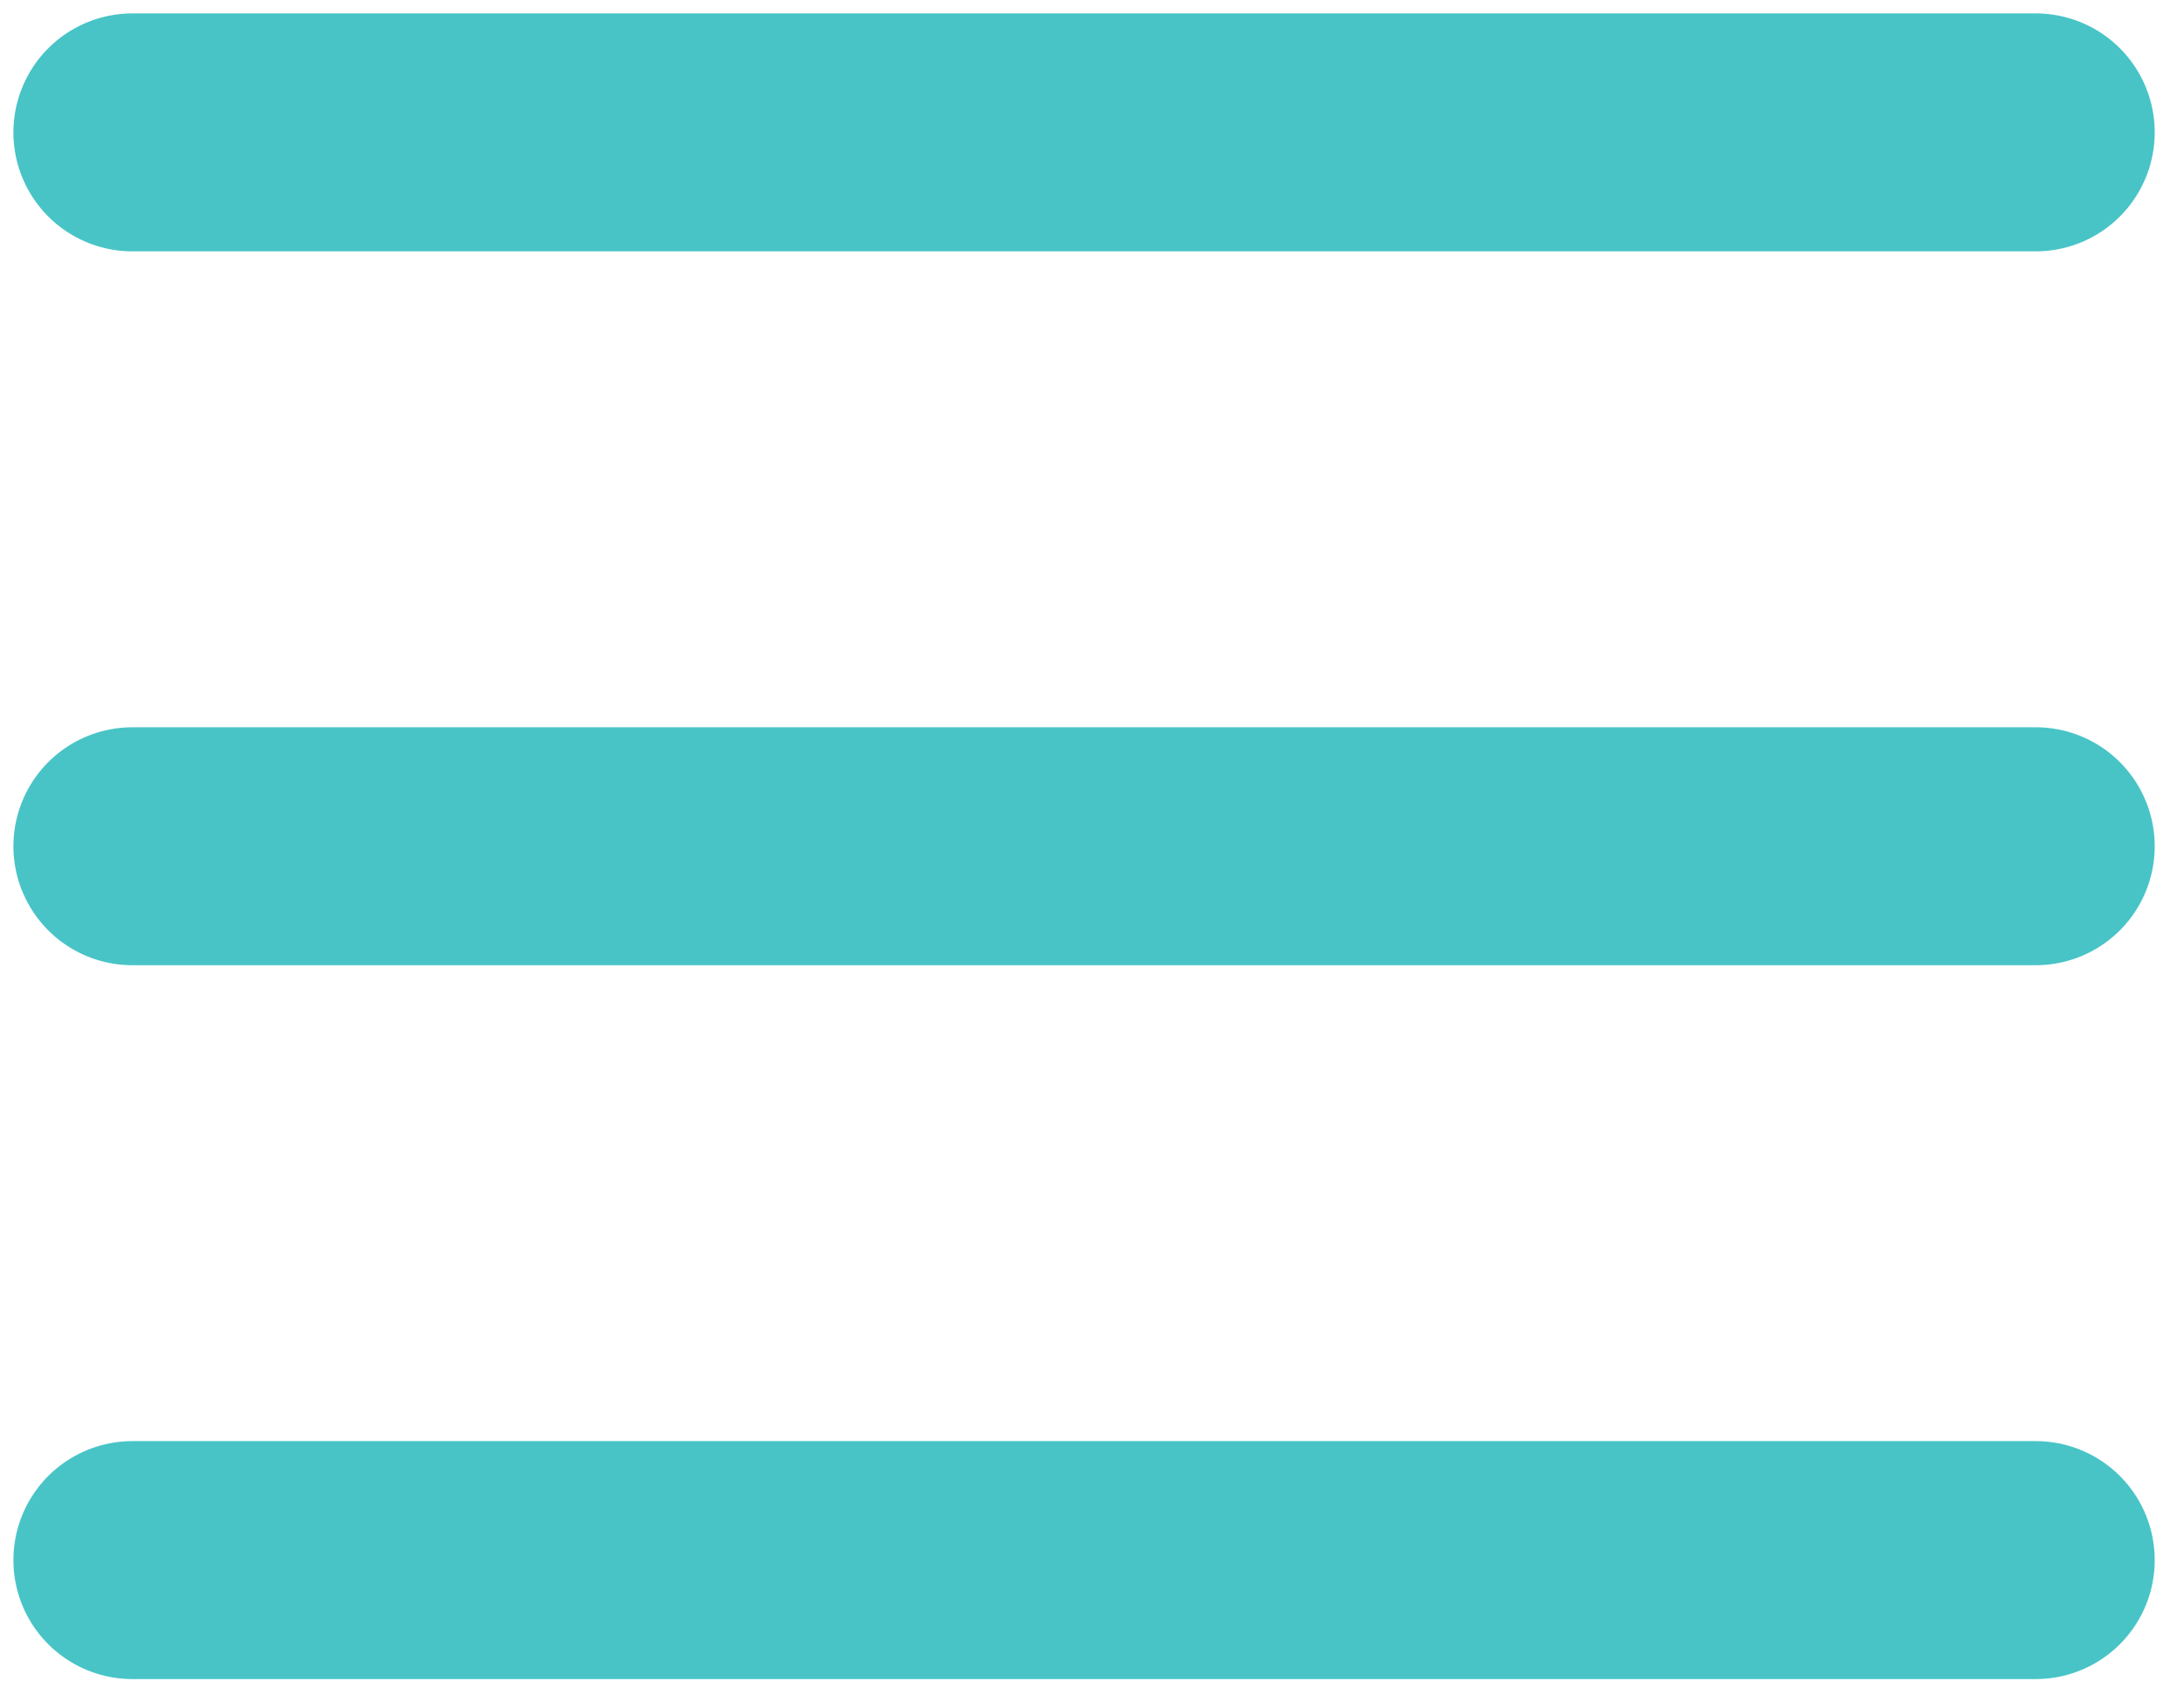
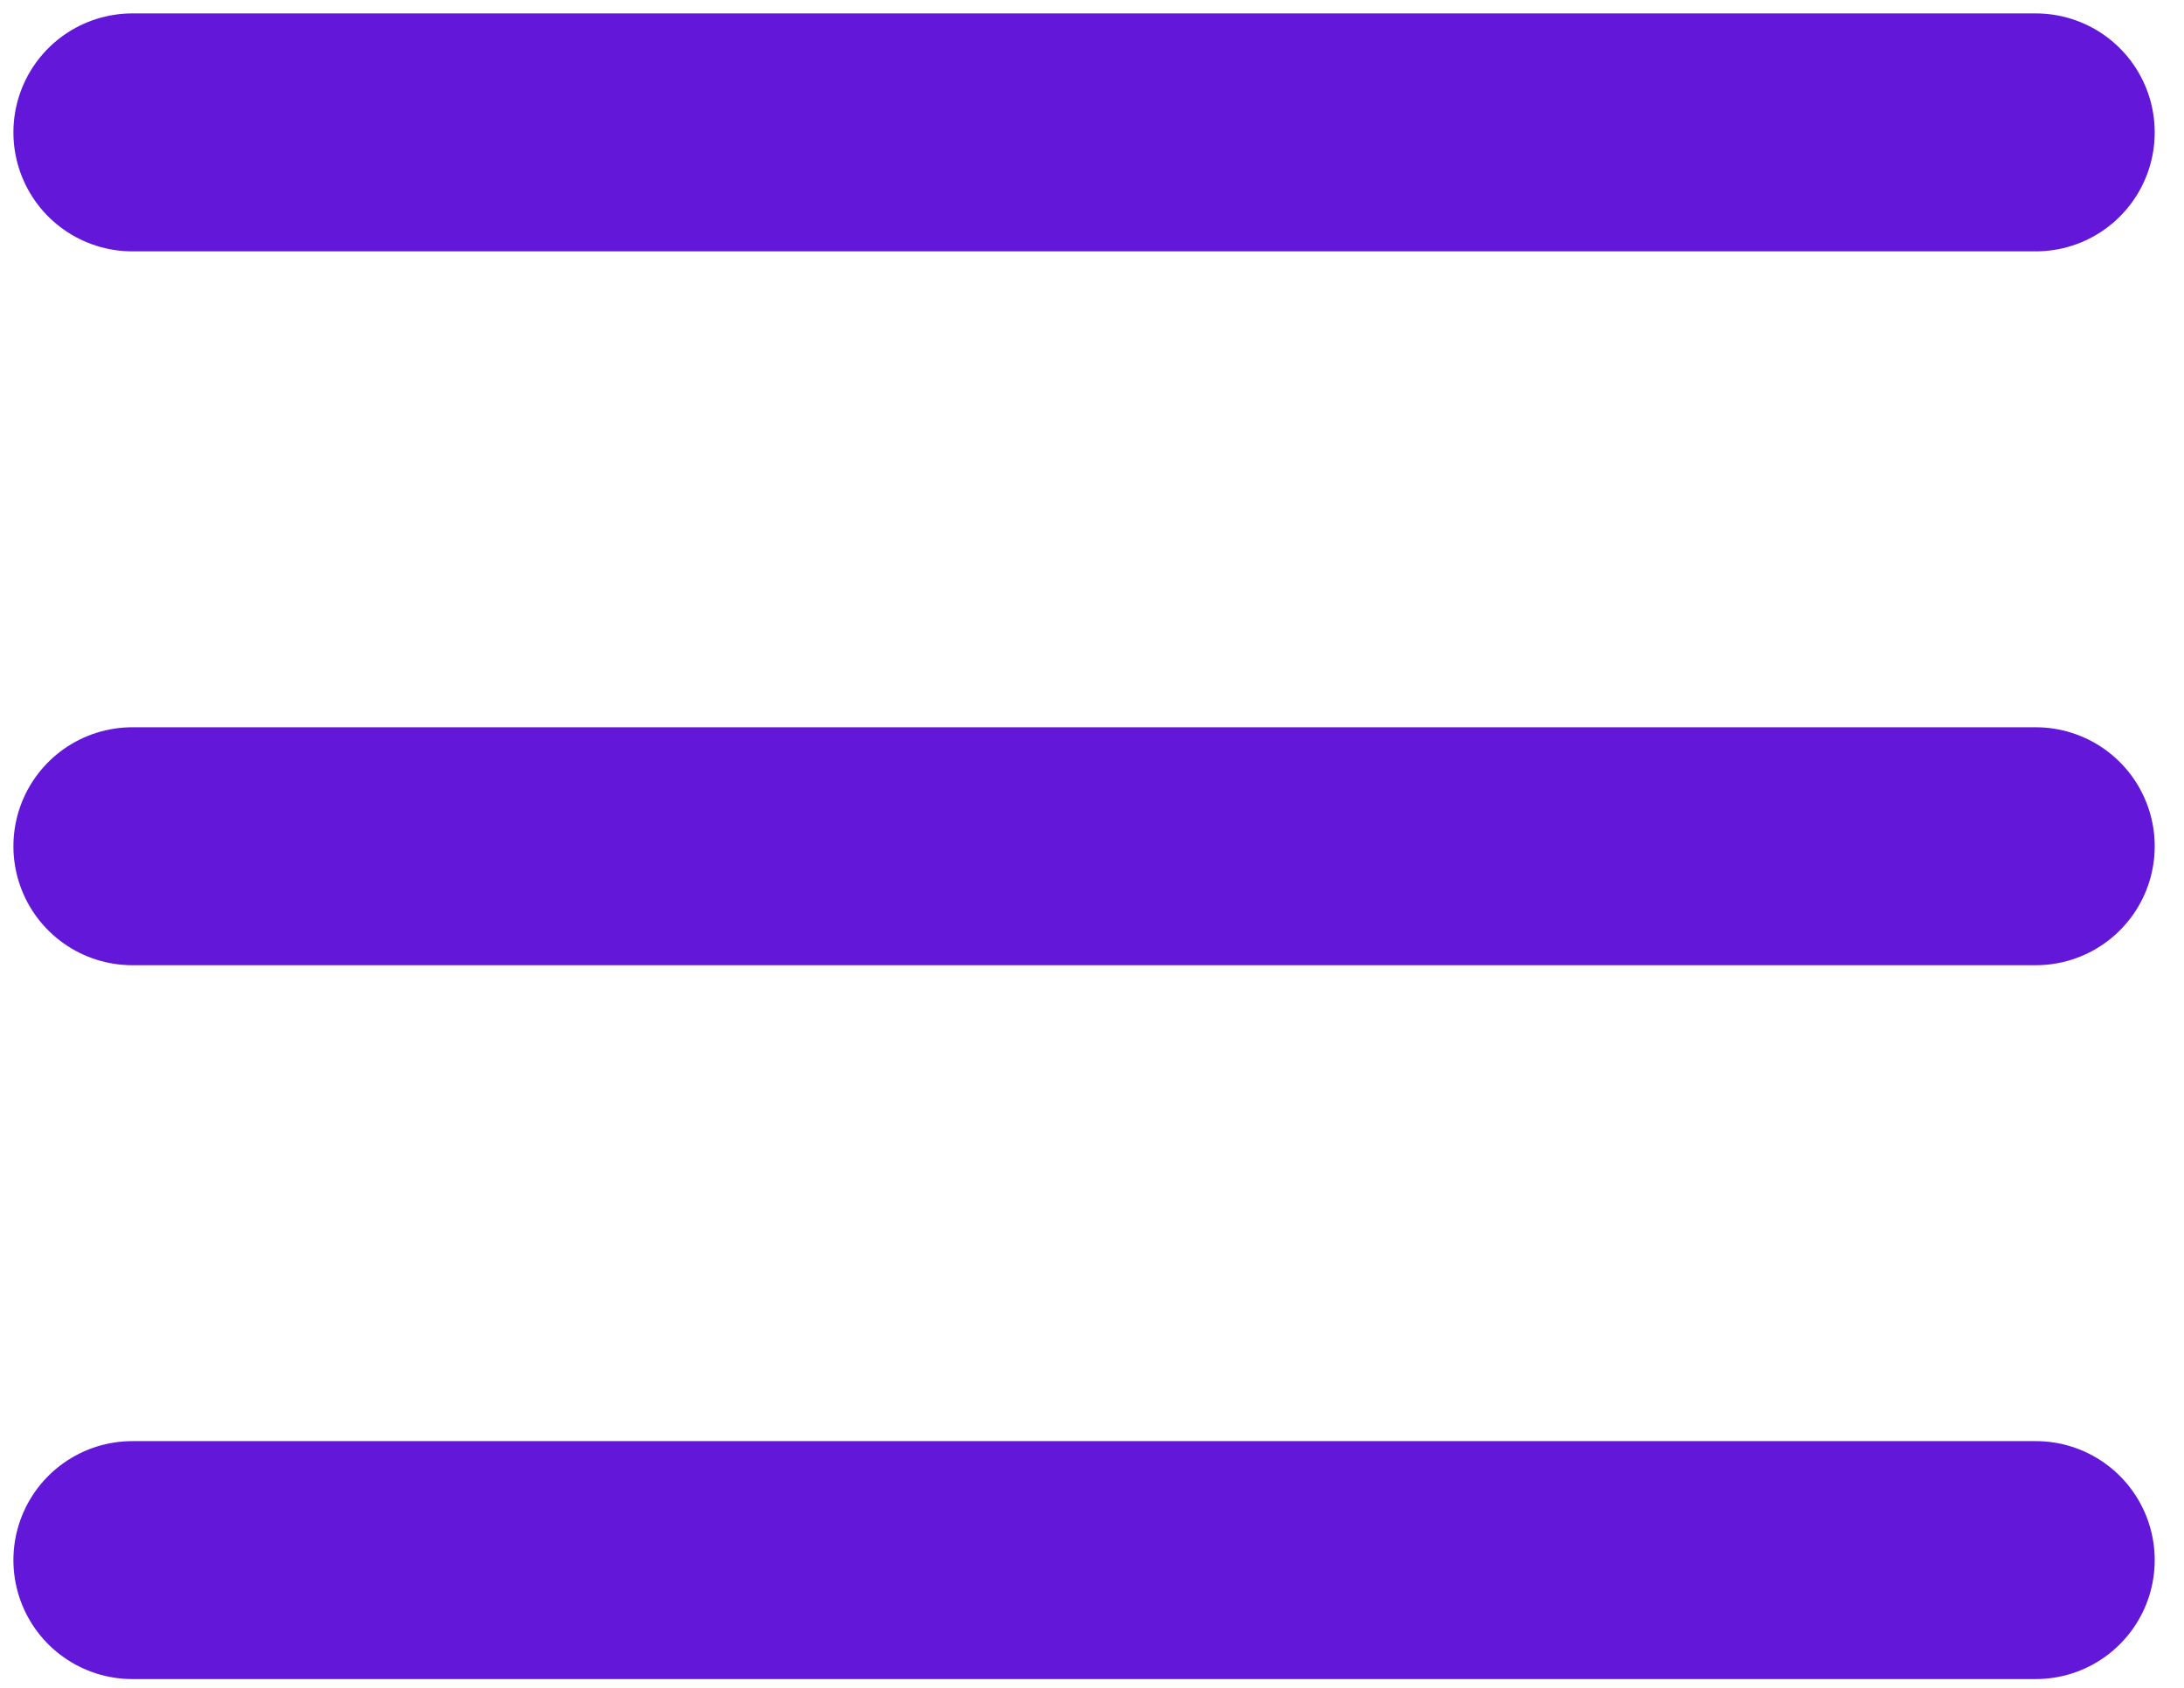
<svg xmlns="http://www.w3.org/2000/svg" width="66" height="51" viewBox="0 0 66 51" fill="none">
-   <path d="M4 4H61.52Z" fill="#34495C" />
-   <path d="M4 4H61.52" stroke="#48C4C7" stroke-width="7.19" stroke-linecap="round" stroke-linejoin="round" />
-   <path d="M4 25.57H61.52Z" fill="#34495C" />
-   <path d="M4 25.57H61.52" stroke="#48C4C7" stroke-width="7.19" stroke-linecap="round" stroke-linejoin="round" />
-   <path d="M4 47.14H61.52Z" fill="#34495C" />
-   <path d="M4 47.14H61.52" stroke="#48C4C7" stroke-width="7.19" stroke-linecap="round" stroke-linejoin="round" />
+   <path d="M4 4H61.52H4Z" fill="#34495C" />
+   <path d="M4 4H61.52" stroke="#6318D9" stroke-width="7.19" stroke-linecap="round" stroke-linejoin="round" />
+   <path d="M4 25.57H61.52H4Z" fill="#34495C" />
+   <path d="M4 25.57H61.52" stroke="#6318D9" stroke-width="7.19" stroke-linecap="round" stroke-linejoin="round" />
+   <path d="M4 47.14H61.52H4Z" fill="#34495C" />
+   <path d="M4 47.14H61.52" stroke="#6318D9" stroke-width="7.19" stroke-linecap="round" stroke-linejoin="round" />
</svg>
